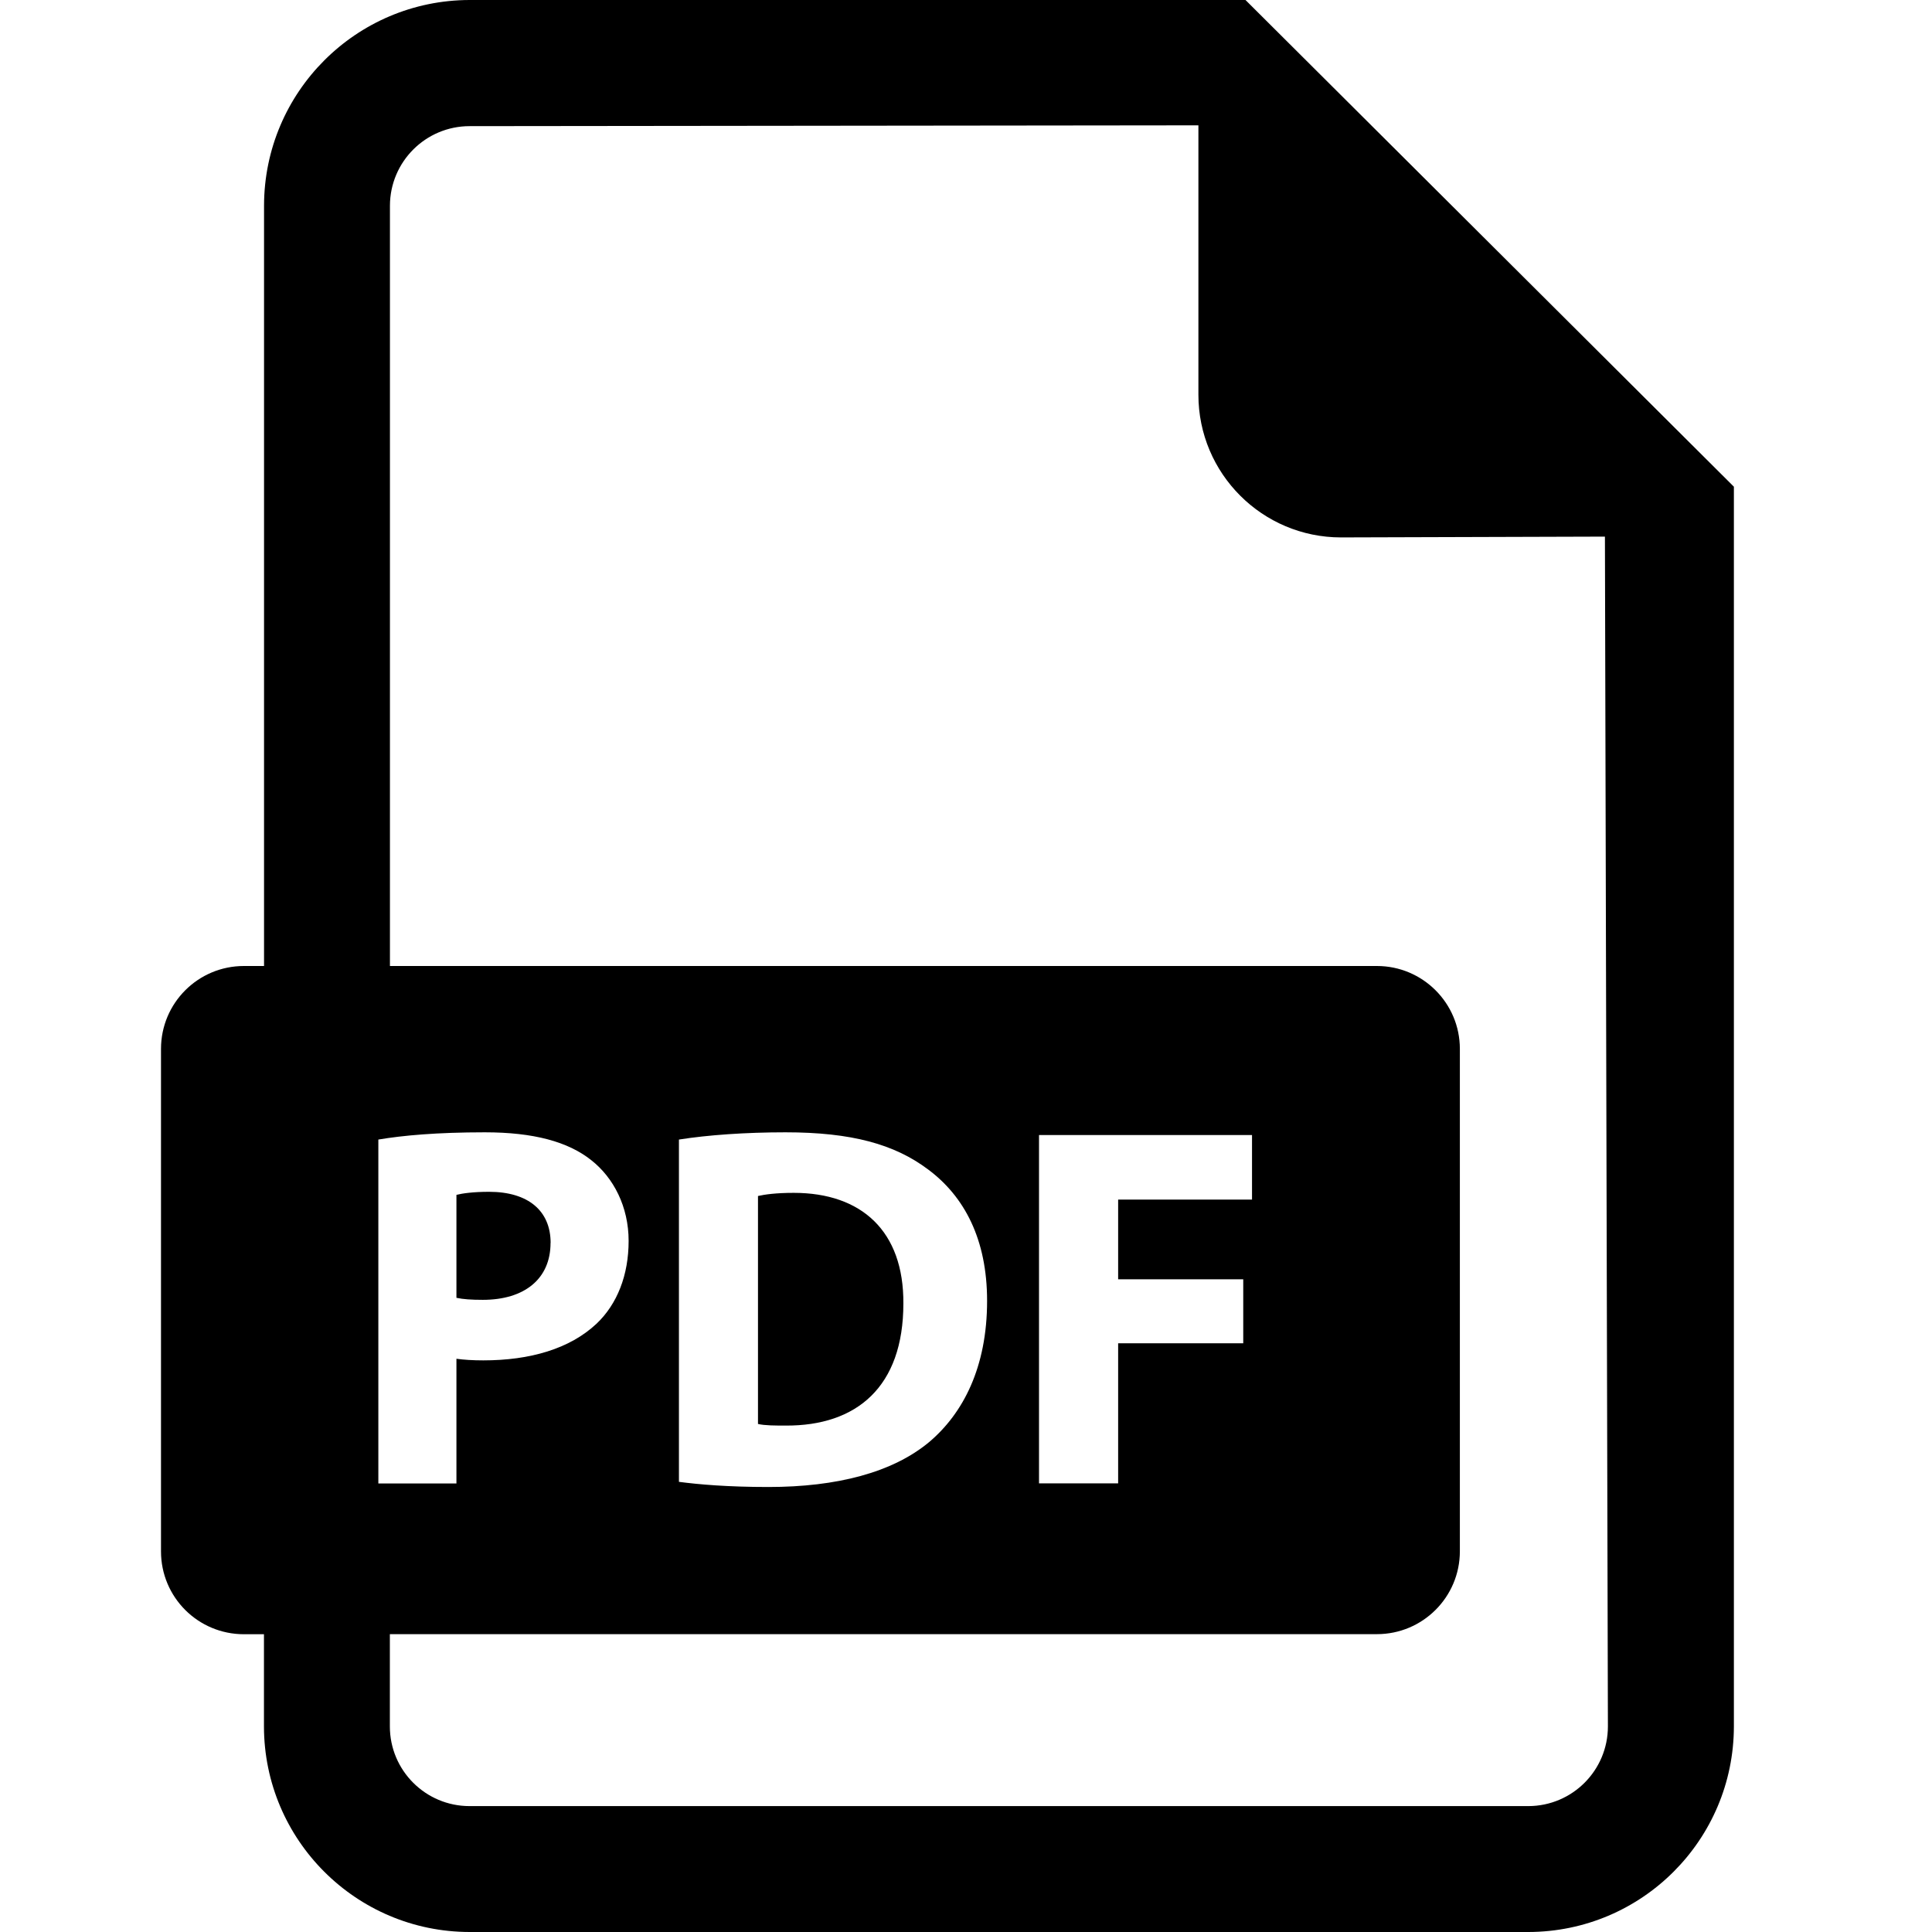
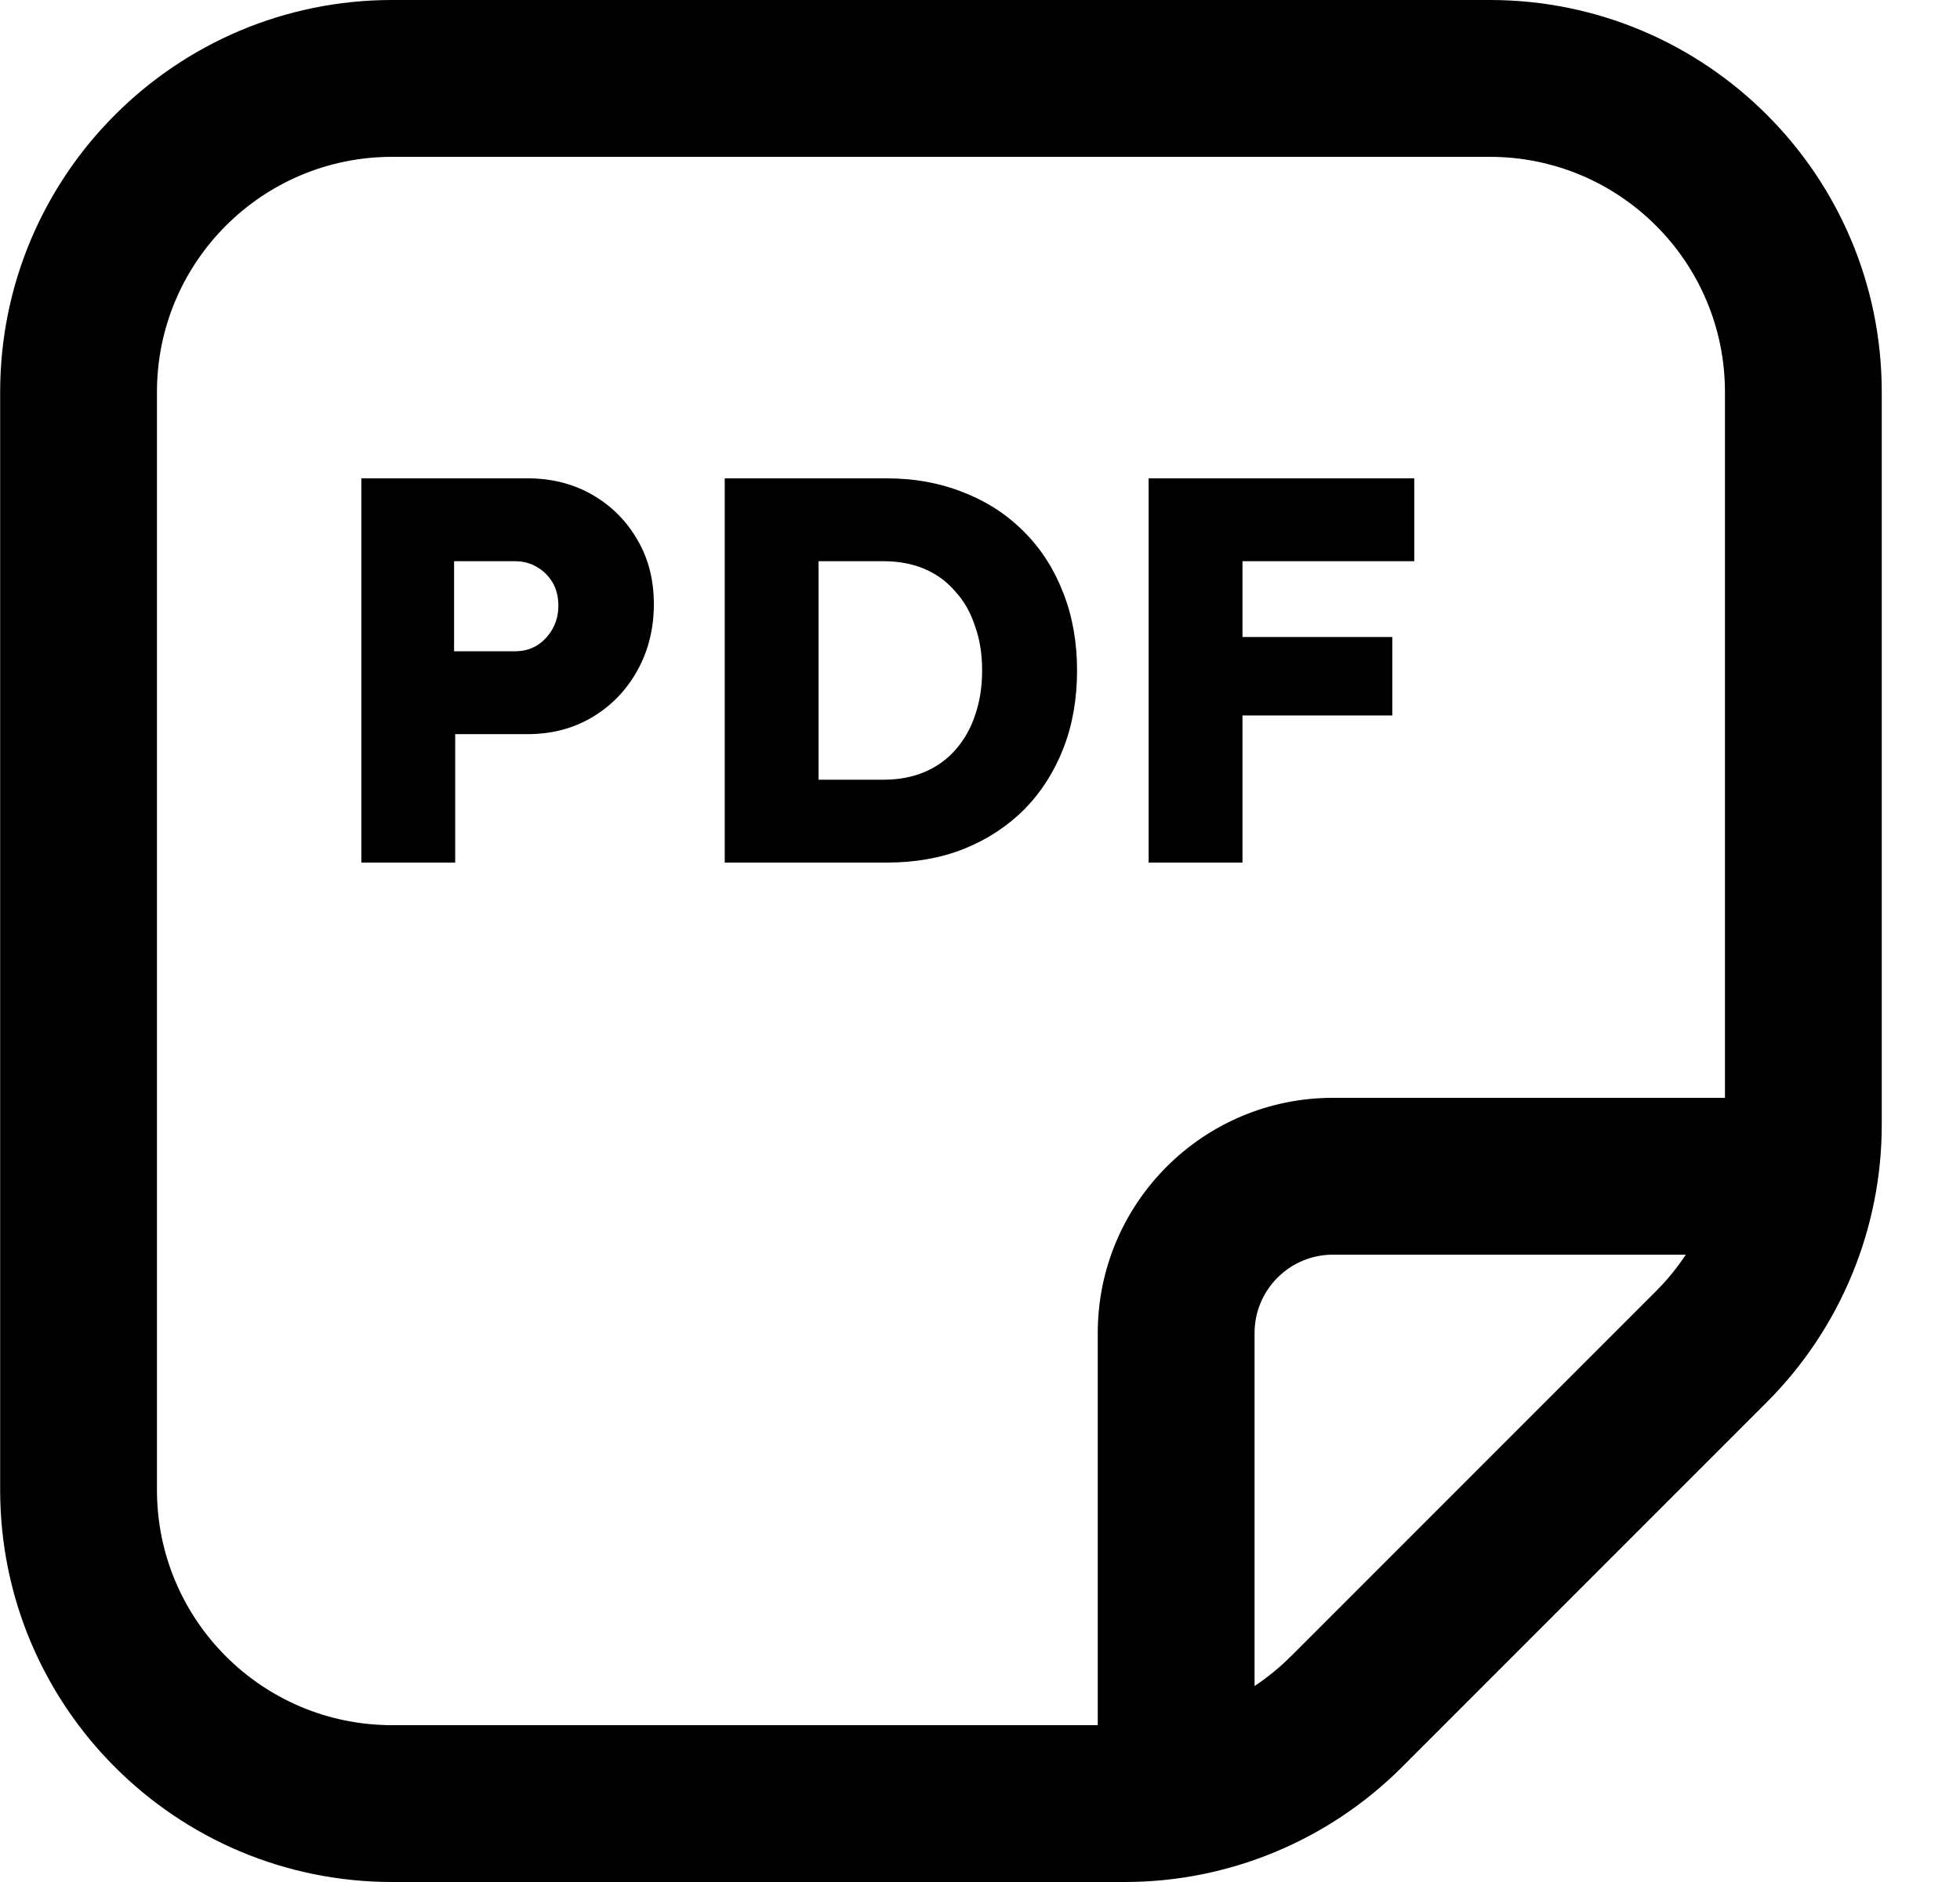
- <svg xmlns="http://www.w3.org/2000/svg" fill="none" viewBox="0 0 24 24">
-   <path d="M6.84 15.44c0-.398-.277-.635-.765-.635-.2 0-.334.02-.405.038v1.279c.084.018.186.025.328.025.52 0 .841-.263.841-.706ZM9.86 14.818c-.219 0-.36.02-.444.039v2.832c.084.02.219.02.341.02.886.006 1.465-.482 1.465-1.516.006-.9-.52-1.375-1.362-1.375Z" fill="#000" />
-   <path d="M15.473 0h-9.64A2.558 2.558 0 0 0 3.28 2.554V12h-.25C2.461 12 2 12.46 2 13.03v6.242c0 .569.46 1.029 1.03 1.029h.249v1.145A2.557 2.557 0 0 0 5.833 24h13.153a2.557 2.557 0 0 0 2.553-2.554v-15.4L15.472 0ZM4.7 14.156c.302-.051.726-.09 1.323-.09.604 0 1.034.116 1.323.347.277.218.463.578.463 1.002 0 .424-.141.784-.398 1.028-.334.314-.829.456-1.407.456-.128 0-.244-.007-.334-.02v1.549H4.7v-4.272Zm14.286 8.28H5.833a.99.99 0 0 1-.99-.99V20.3h12.262c.568 0 1.03-.46 1.03-1.03V13.03c0-.569-.462-1.03-1.03-1.03H4.844V2.555a.99.99 0 0 1 .99-.988l9.053-.01v3.347c0 .978.793 1.772 1.772 1.772l3.278-.01.037 14.78a.99.99 0 0 1-.988.99ZM8.434 18.408v-4.252c.36-.057.829-.09 1.323-.09.822 0 1.356.148 1.773.462.45.335.732.867.732 1.632 0 .829-.301 1.4-.72 1.754-.455.379-1.149.558-1.996.558-.508 0-.868-.032-1.112-.064Zm7.01-2.518v.797H13.89v1.74h-.983V14.1h2.646v.802H13.89v.99h1.554Z" fill="#000" />
+ <svg xmlns="http://www.w3.org/2000/svg" fill="none" viewBox="0 0 25 24">
+   <path fill-rule="evenodd" clip-rule="evenodd" d="M22.002 5c0-1.657-1.343-3-3-3H5.002c-1.657 0-3 1.343-3 3v14c0 1.657 1.343 3 3 3H14.002v-5c0-1.657 1.343-3 3-3h5V5Zm-5.536 16.121a2.999 2.999 0 0 1-.464.38V17c0-.552.448-1 1-1h4.501a3.004 3.004 0 0 1-.38.465l-4.657 4.657ZM19.002 0c2.761 0 5 2.239 5 5v9.343c0 1.326-.527 2.598-1.464 3.536l-4.657 4.657A5 5 0 0 1 14.345 24H5.002c-2.761 0-5-2.239-5-5V5c0-2.761 2.239-5 5-5H19.002ZM4.609 11v-4.9h2.121c.308 0 .583.07.826.21.243.14.434.331.574.574.14.238.21.511.21.819 0 .313-.07.595-.21.847-.14.252-.331.45-.574.595-.243.145-.518.217-.826.217h-.924v1.638h-1.197Zm1.183-2.695h.777c.103 0 .194-.023.273-.07.084-.051.152-.121.203-.21.051-.089.077-.189.077-.301 0-.117-.026-.217-.077-.301-.051-.084-.119-.149-.203-.196-.079-.047-.17-.07-.273-.07h-.777v1.148Zm3.452 2.695v-4.9h2.065c.359 0 .688.061.987.182.299.117.555.285.77.504.215.215.38.474.497.777.117.299.175.628.175.987 0 .364-.058.695-.175.994-.117.299-.282.558-.497.777-.215.215-.471.383-.77.504-.294.117-.623.175-.987.175H9.244Zm2.03-1.057h-.833v-2.786h.833c.191 0 .364.033.518.098.154.065.285.161.392.287.112.121.196.268.252.441.061.168.091.357.091.567 0 .21-.03.401-.091.574-.056.168-.14.315-.252.441-.107.121-.238.215-.392.28-.154.065-.327.098-.518.098Zm3.377-3.843v4.9h1.197v-1.876h1.911v-1.001h-1.911v-.966h2.191v-1.057h-3.388Z" fill="#000" />
</svg>
